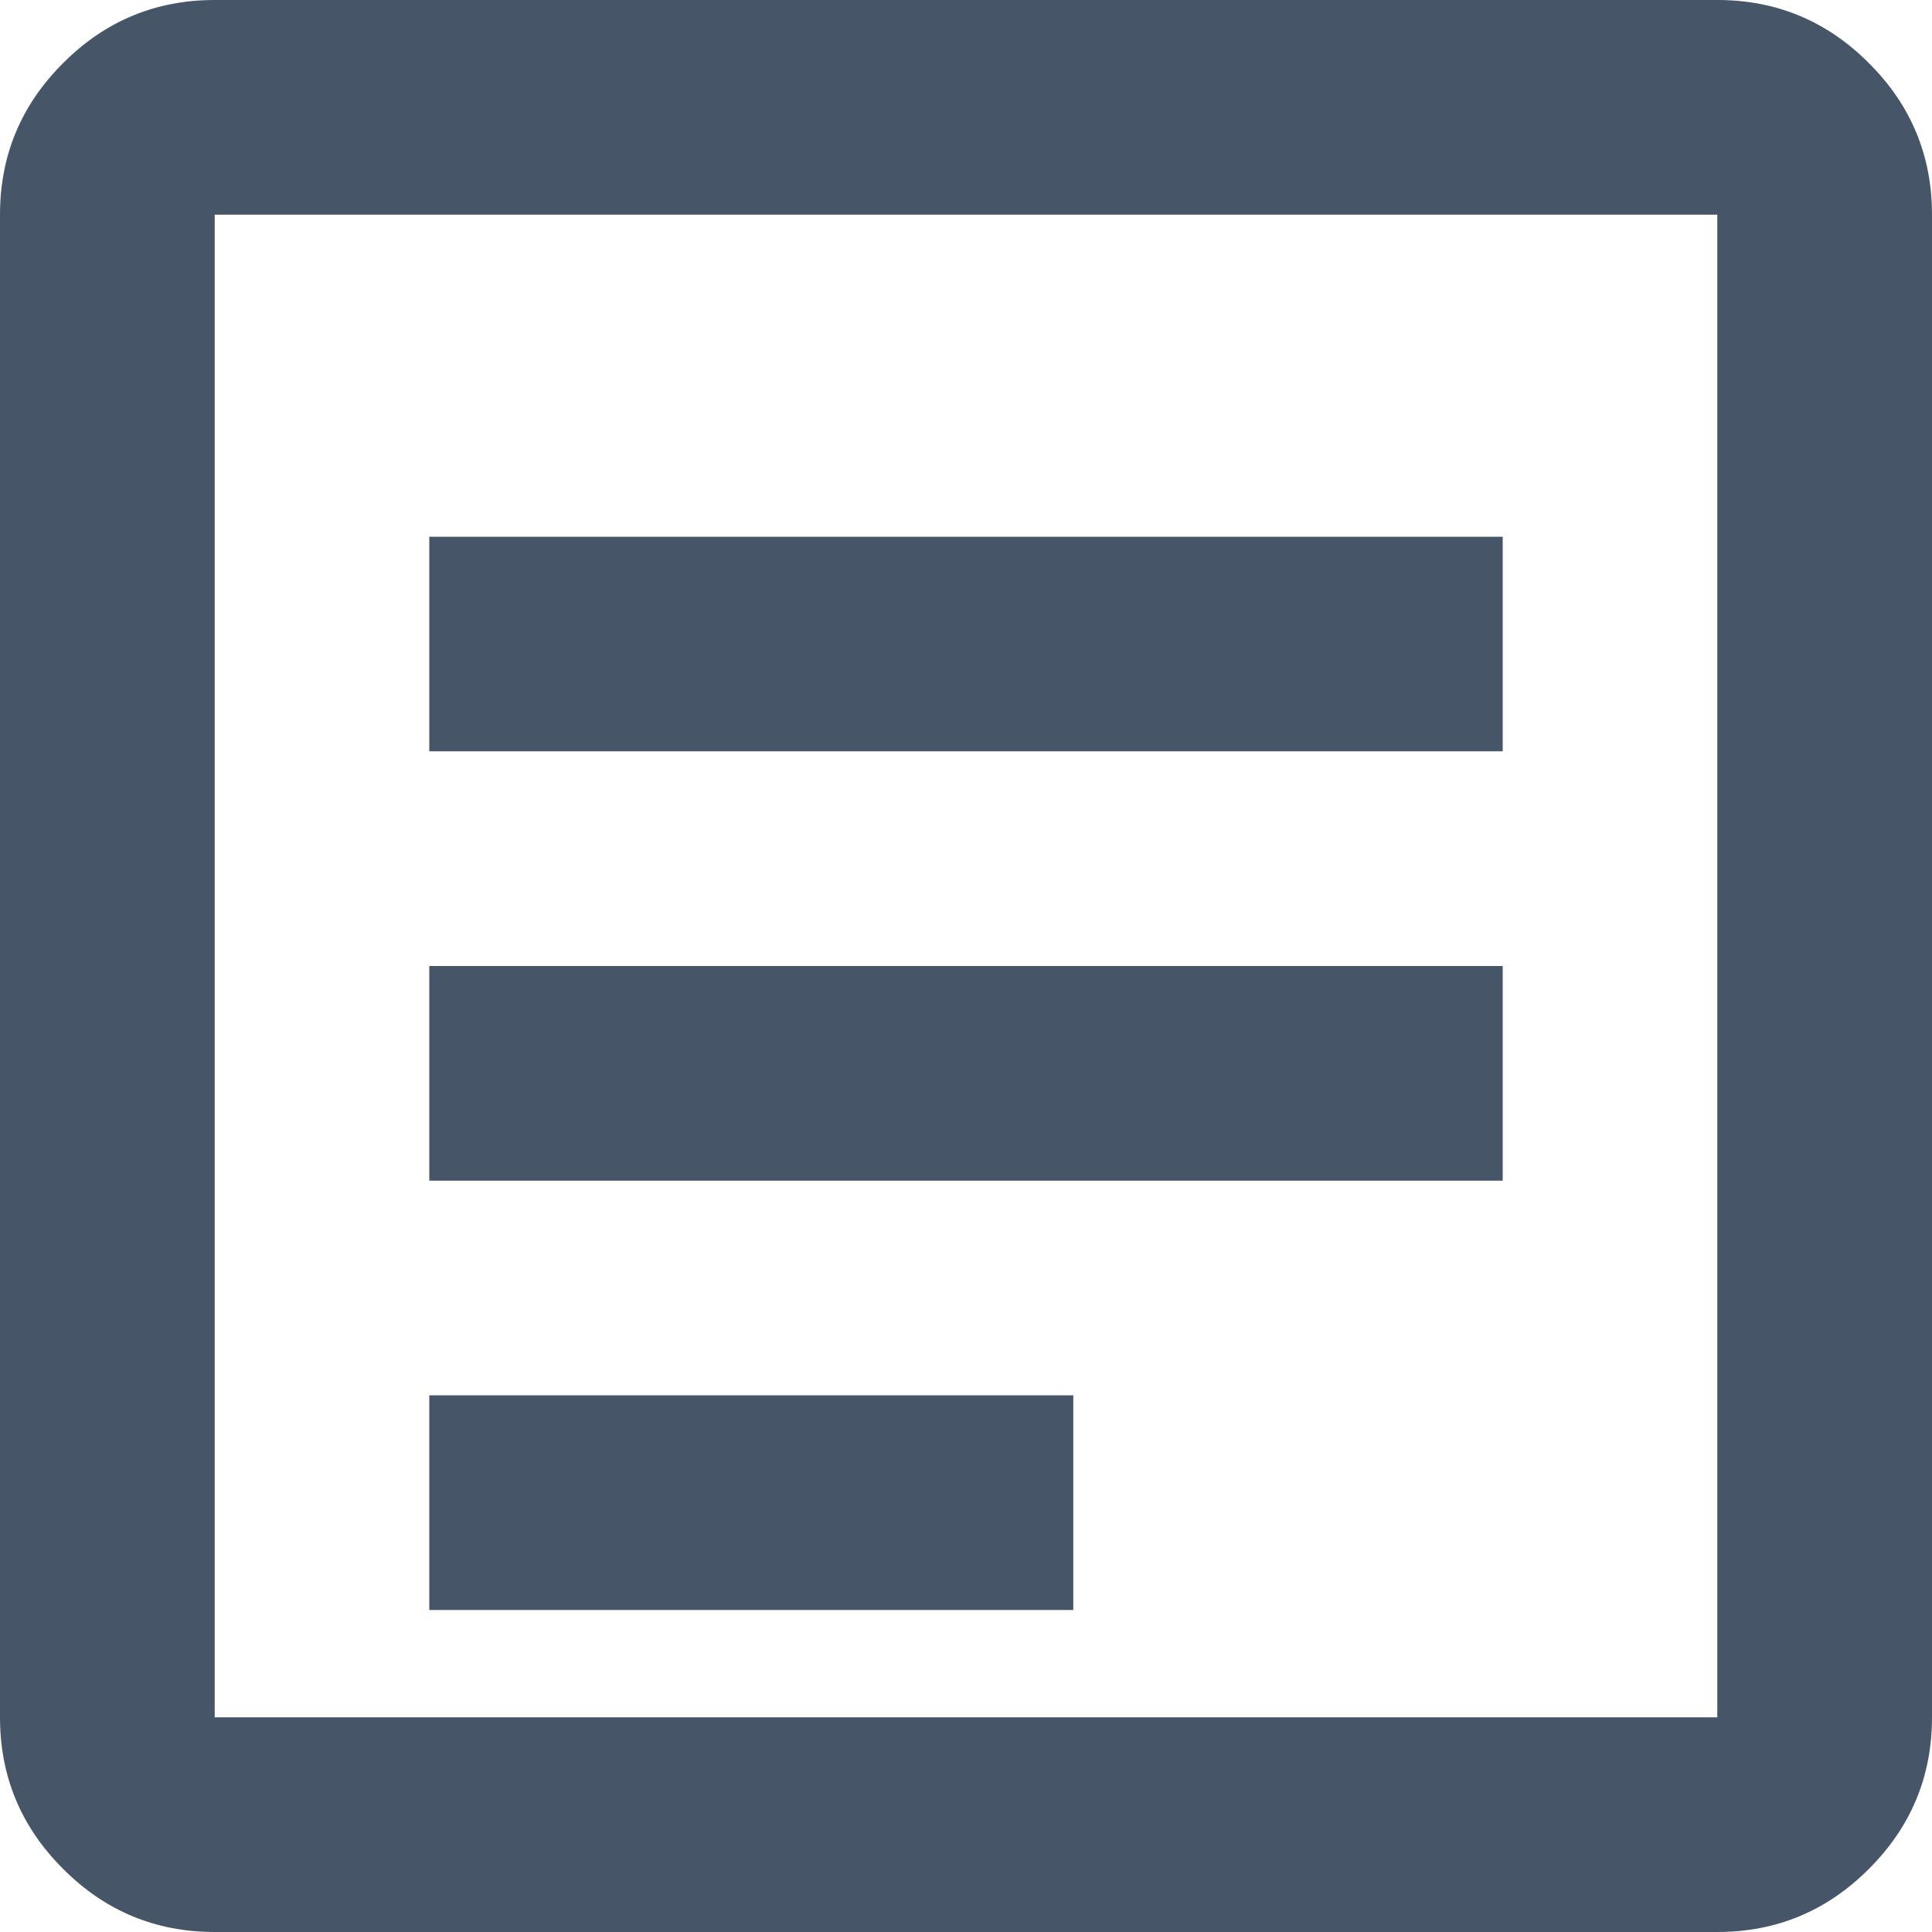
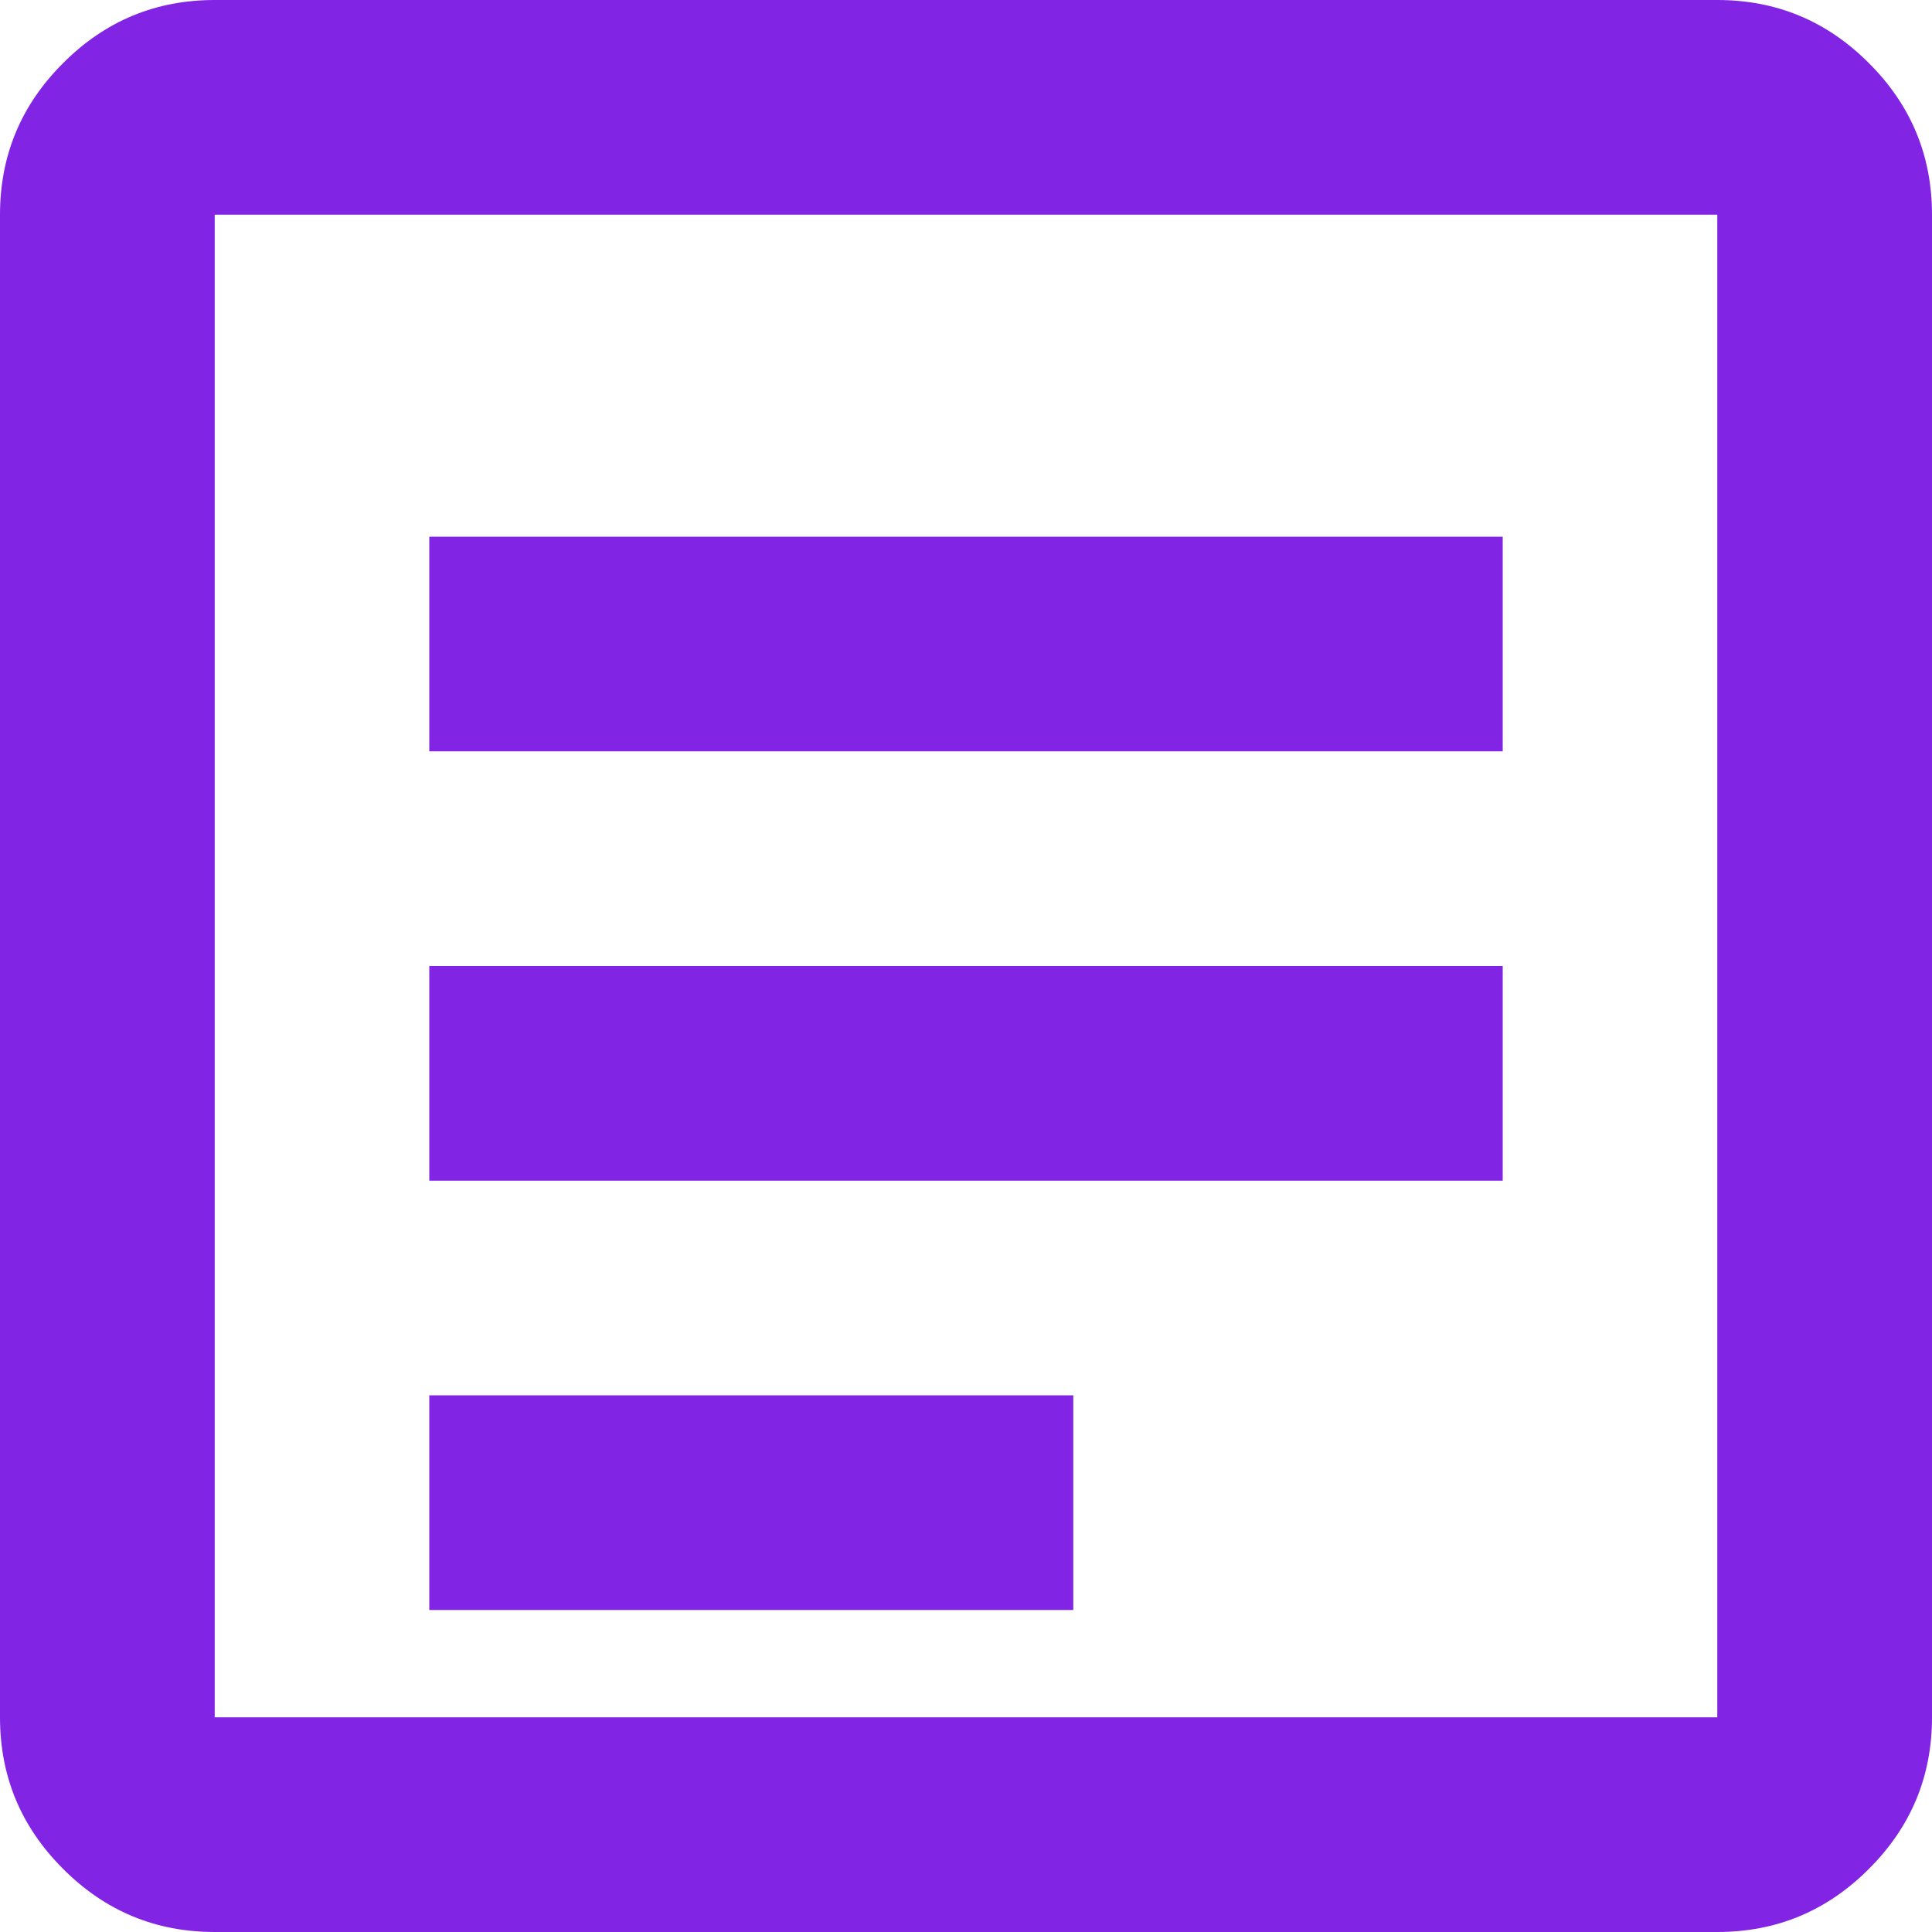
<svg xmlns="http://www.w3.org/2000/svg" width="15" height="15" viewBox="0 0 15 15" fill="none">
-   <path d="M1.667 0C1.208 0 0.816 0.163 0.49 0.49C0.163 0.816 0 1.208 0 1.667V13.333C0 13.792 0.163 14.184 0.49 14.51C0.816 14.837 1.208 15 1.667 15H13.333C13.792 15 14.184 14.837 14.51 14.51C14.837 14.184 15 13.792 15 13.333V1.667C15 1.208 14.837 0.816 14.51 0.49C14.184 0.163 13.792 0 13.333 0H1.667ZM1.667 1.667H13.333V13.333H1.667V1.667ZM3.333 4.167H11.667V5.833H3.333V4.167ZM3.333 7.5H11.667V9.167H3.333V7.5ZM3.333 10.833H8.333V12.5H3.333V10.833Z" fill="#475569" />
+   <path d="M1.667 0C1.208 0 0.816 0.163 0.49 0.49C0.163 0.816 0 1.208 0 1.667V13.333C0 13.792 0.163 14.184 0.49 14.51C0.816 14.837 1.208 15 1.667 15H13.333C13.792 15 14.184 14.837 14.51 14.51C14.837 14.184 15 13.792 15 13.333V1.667C15 1.208 14.837 0.816 14.51 0.49C14.184 0.163 13.792 0 13.333 0H1.667ZM1.667 1.667H13.333V13.333H1.667V1.667ZM3.333 4.167H11.667V5.833H3.333V4.167ZM3.333 7.5H11.667V9.167H3.333V7.5ZM3.333 10.833H8.333V12.5H3.333V10.833Z" fill="#8224E3" />
</svg>
